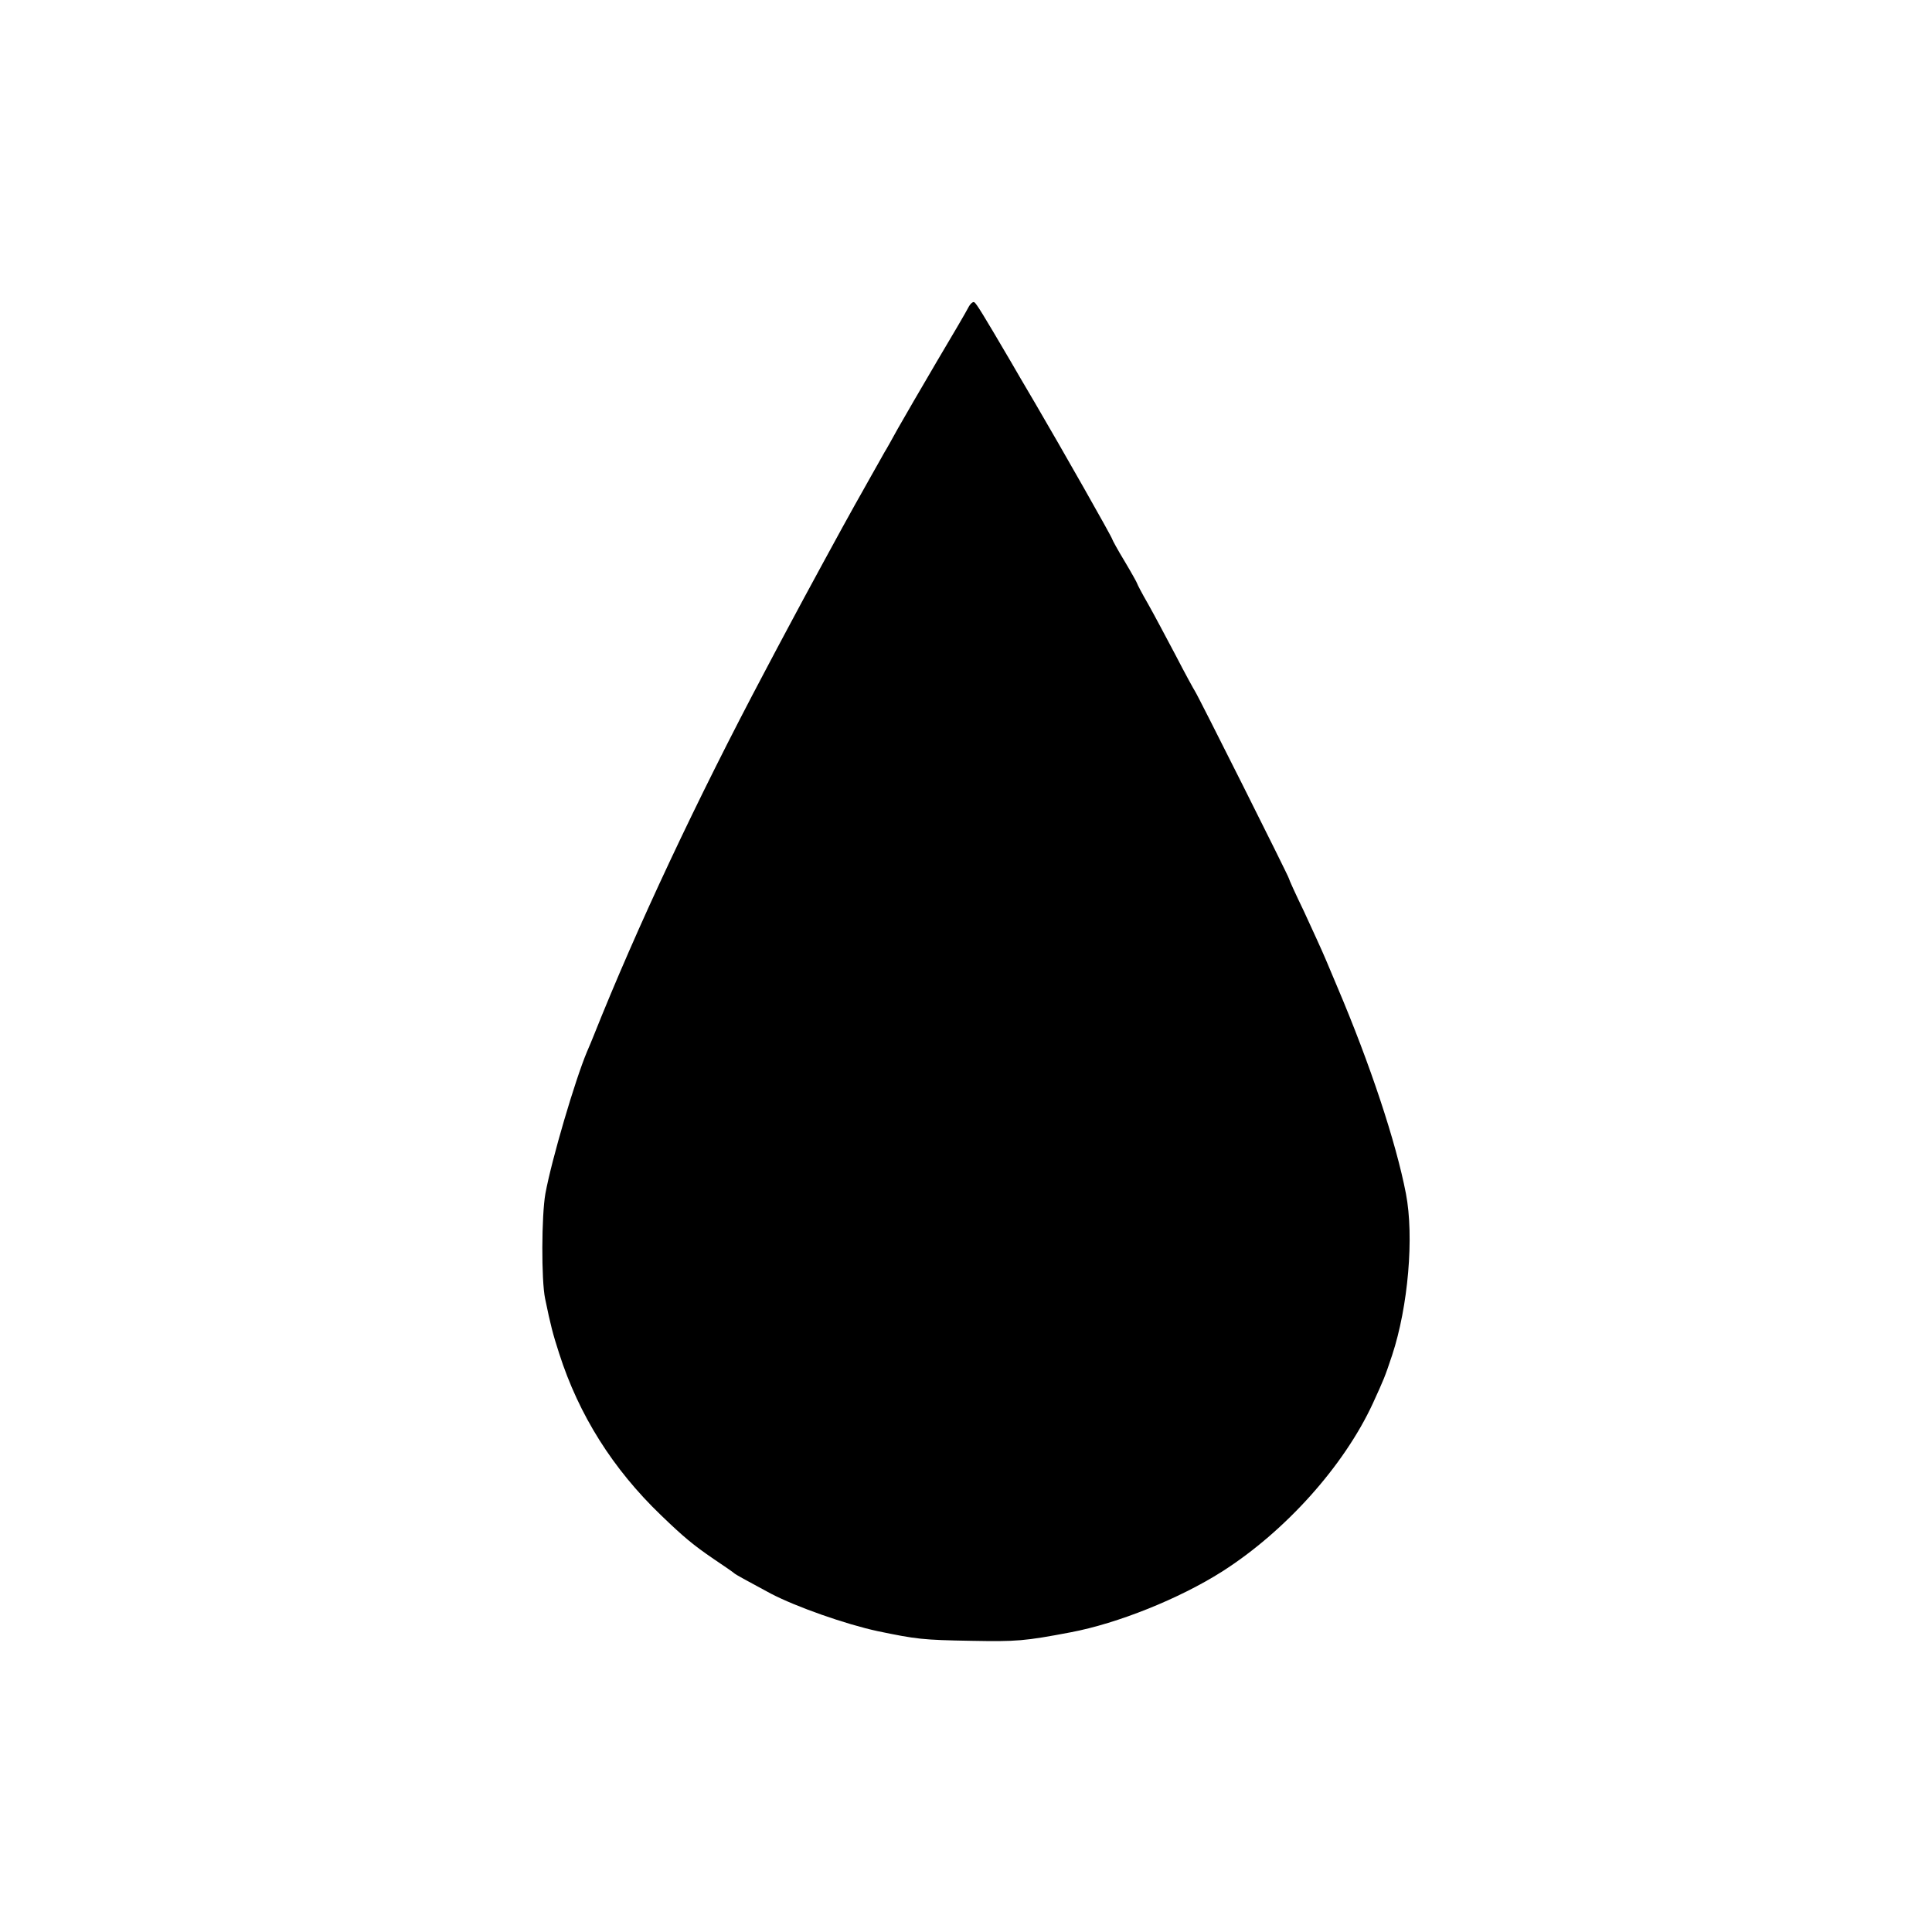
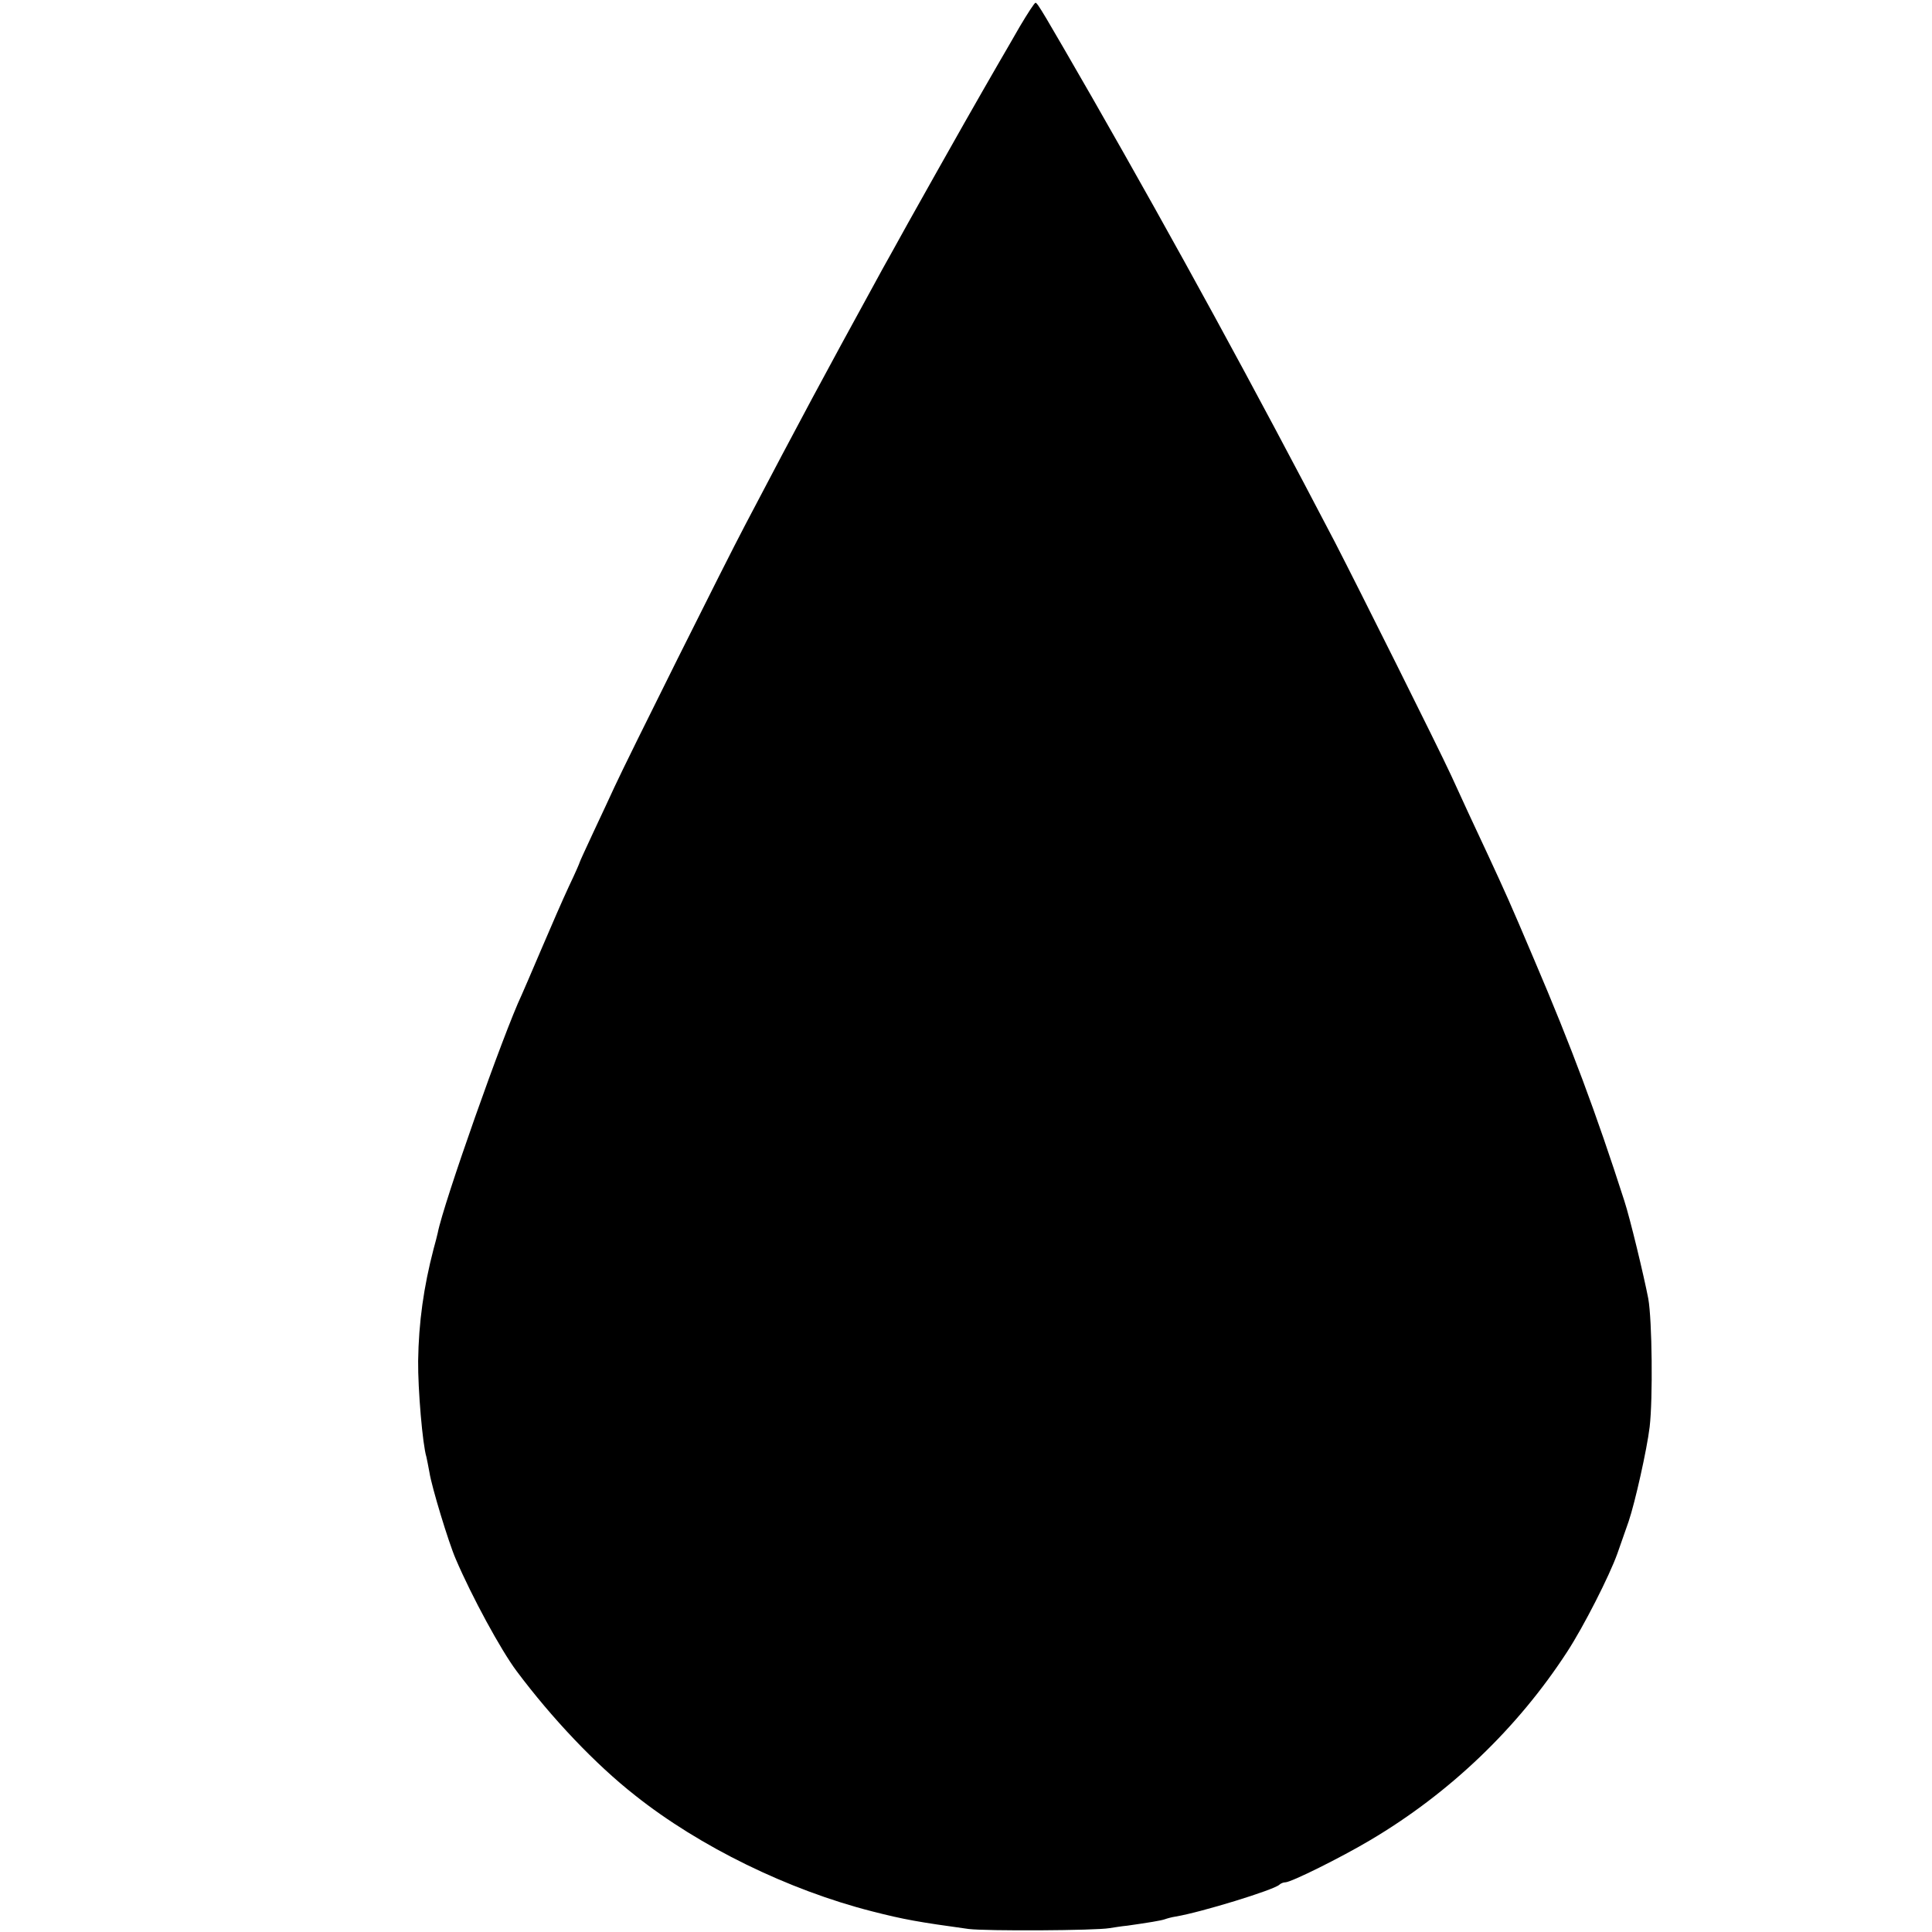
<svg xmlns="http://www.w3.org/2000/svg" version="1.0" width="700pt" height="700pt" viewBox="0 0 700 700" preserveAspectRatio="xMidYMid meet">
  <g transform="translate(0,700) scale(0.1,-0.1)" fill="#000000" stroke="none">
-     <path d="M3508 5885 c-7 -14 -59 -103 -115 -197 -56 -95 -119 -204 -140 -241 -21 -38 -42 -76 -48 -85 -5 -10 -28 -49 -49 -87 -22 -39 -48 -86 -59 -105 -39 -69 -190 -347 -234 -430 -25 -47 -67 -125 -93 -175 -245 -462 -463 -926 -620 -1320 -4 -11 -15 -36 -23 -55 -43 -102 -128 -390 -151 -515 -14 -79 -15 -313 -1 -380 20 -97 28 -128 51 -199 71 -222 194 -418 369 -586 83 -80 117 -108 190 -158 39 -26 72 -49 75 -52 5 -5 42 -25 133 -74 92 -48 271 -111 387 -136 140 -29 162 -32 340 -35 163 -3 192 -1 360 31 169 32 392 121 548 220 229 146 441 382 546 609 41 90 43 94 70 175 58 176 80 429 50 585 -36 187 -130 470 -249 750 -7 17 -25 59 -40 95 -15 36 -52 116 -81 179 -30 62 -54 115 -54 118 0 6 -331 666 -340 678 -4 6 -36 64 -70 130 -35 66 -80 151 -101 188 -22 38 -39 71 -39 73 0 2 -20 38 -45 80 -25 41 -45 78 -45 80 0 6 -181 325 -280 494 -37 63 -76 129 -86 147 -102 174 -126 213 -134 218 -5 3 -15 -6 -22 -20z" />
+     <path d="M3695 6904 c-27 -48 -61 -105 -74 -128 -13 -22 -40 -70 -61 -106 -46 -79 -291 -514 -332 -590 -17 -30 -43 -77 -58 -105 -183 -334 -268 -492 -469 -875 -72 -136 -427 -848 -474 -950 -14 -30 -48 -104 -76 -163 -28 -60 -51 -110 -51 -112 0 -2 -17 -41 -39 -87 -21 -45 -66 -148 -100 -228 -34 -80 -66 -154 -71 -165 -65 -137 -284 -757 -304 -862 -2 -10 -9 -36 -15 -58 -36 -138 -54 -266 -56 -406 -1 -103 16 -303 30 -348 2 -9 7 -34 11 -56 8 -52 69 -253 95 -313 58 -136 164 -331 221 -407 128 -171 285 -337 429 -450 234 -186 556 -343 858 -420 117 -30 169 -39 350 -64 63 -8 461 -6 511 3 14 2 43 7 65 9 77 11 120 18 135 23 8 3 26 8 40 10 94 16 354 96 375 115 5 5 15 9 22 9 21 0 202 90 308 153 287 170 533 405 713 682 60 92 153 275 182 356 12 35 31 88 41 117 23 68 66 259 76 342 12 102 9 387 -5 465 -16 83 -66 291 -87 355 -102 317 -191 556 -326 872 -92 217 -102 238 -169 383 -23 50 -55 117 -70 150 -15 33 -43 94 -62 135 -51 110 -337 682 -421 845 -298 571 -574 1077 -879 1610 -175 304 -199 345 -206 345 -4 0 -29 -39 -57 -86z" />
  </g>
</svg>
